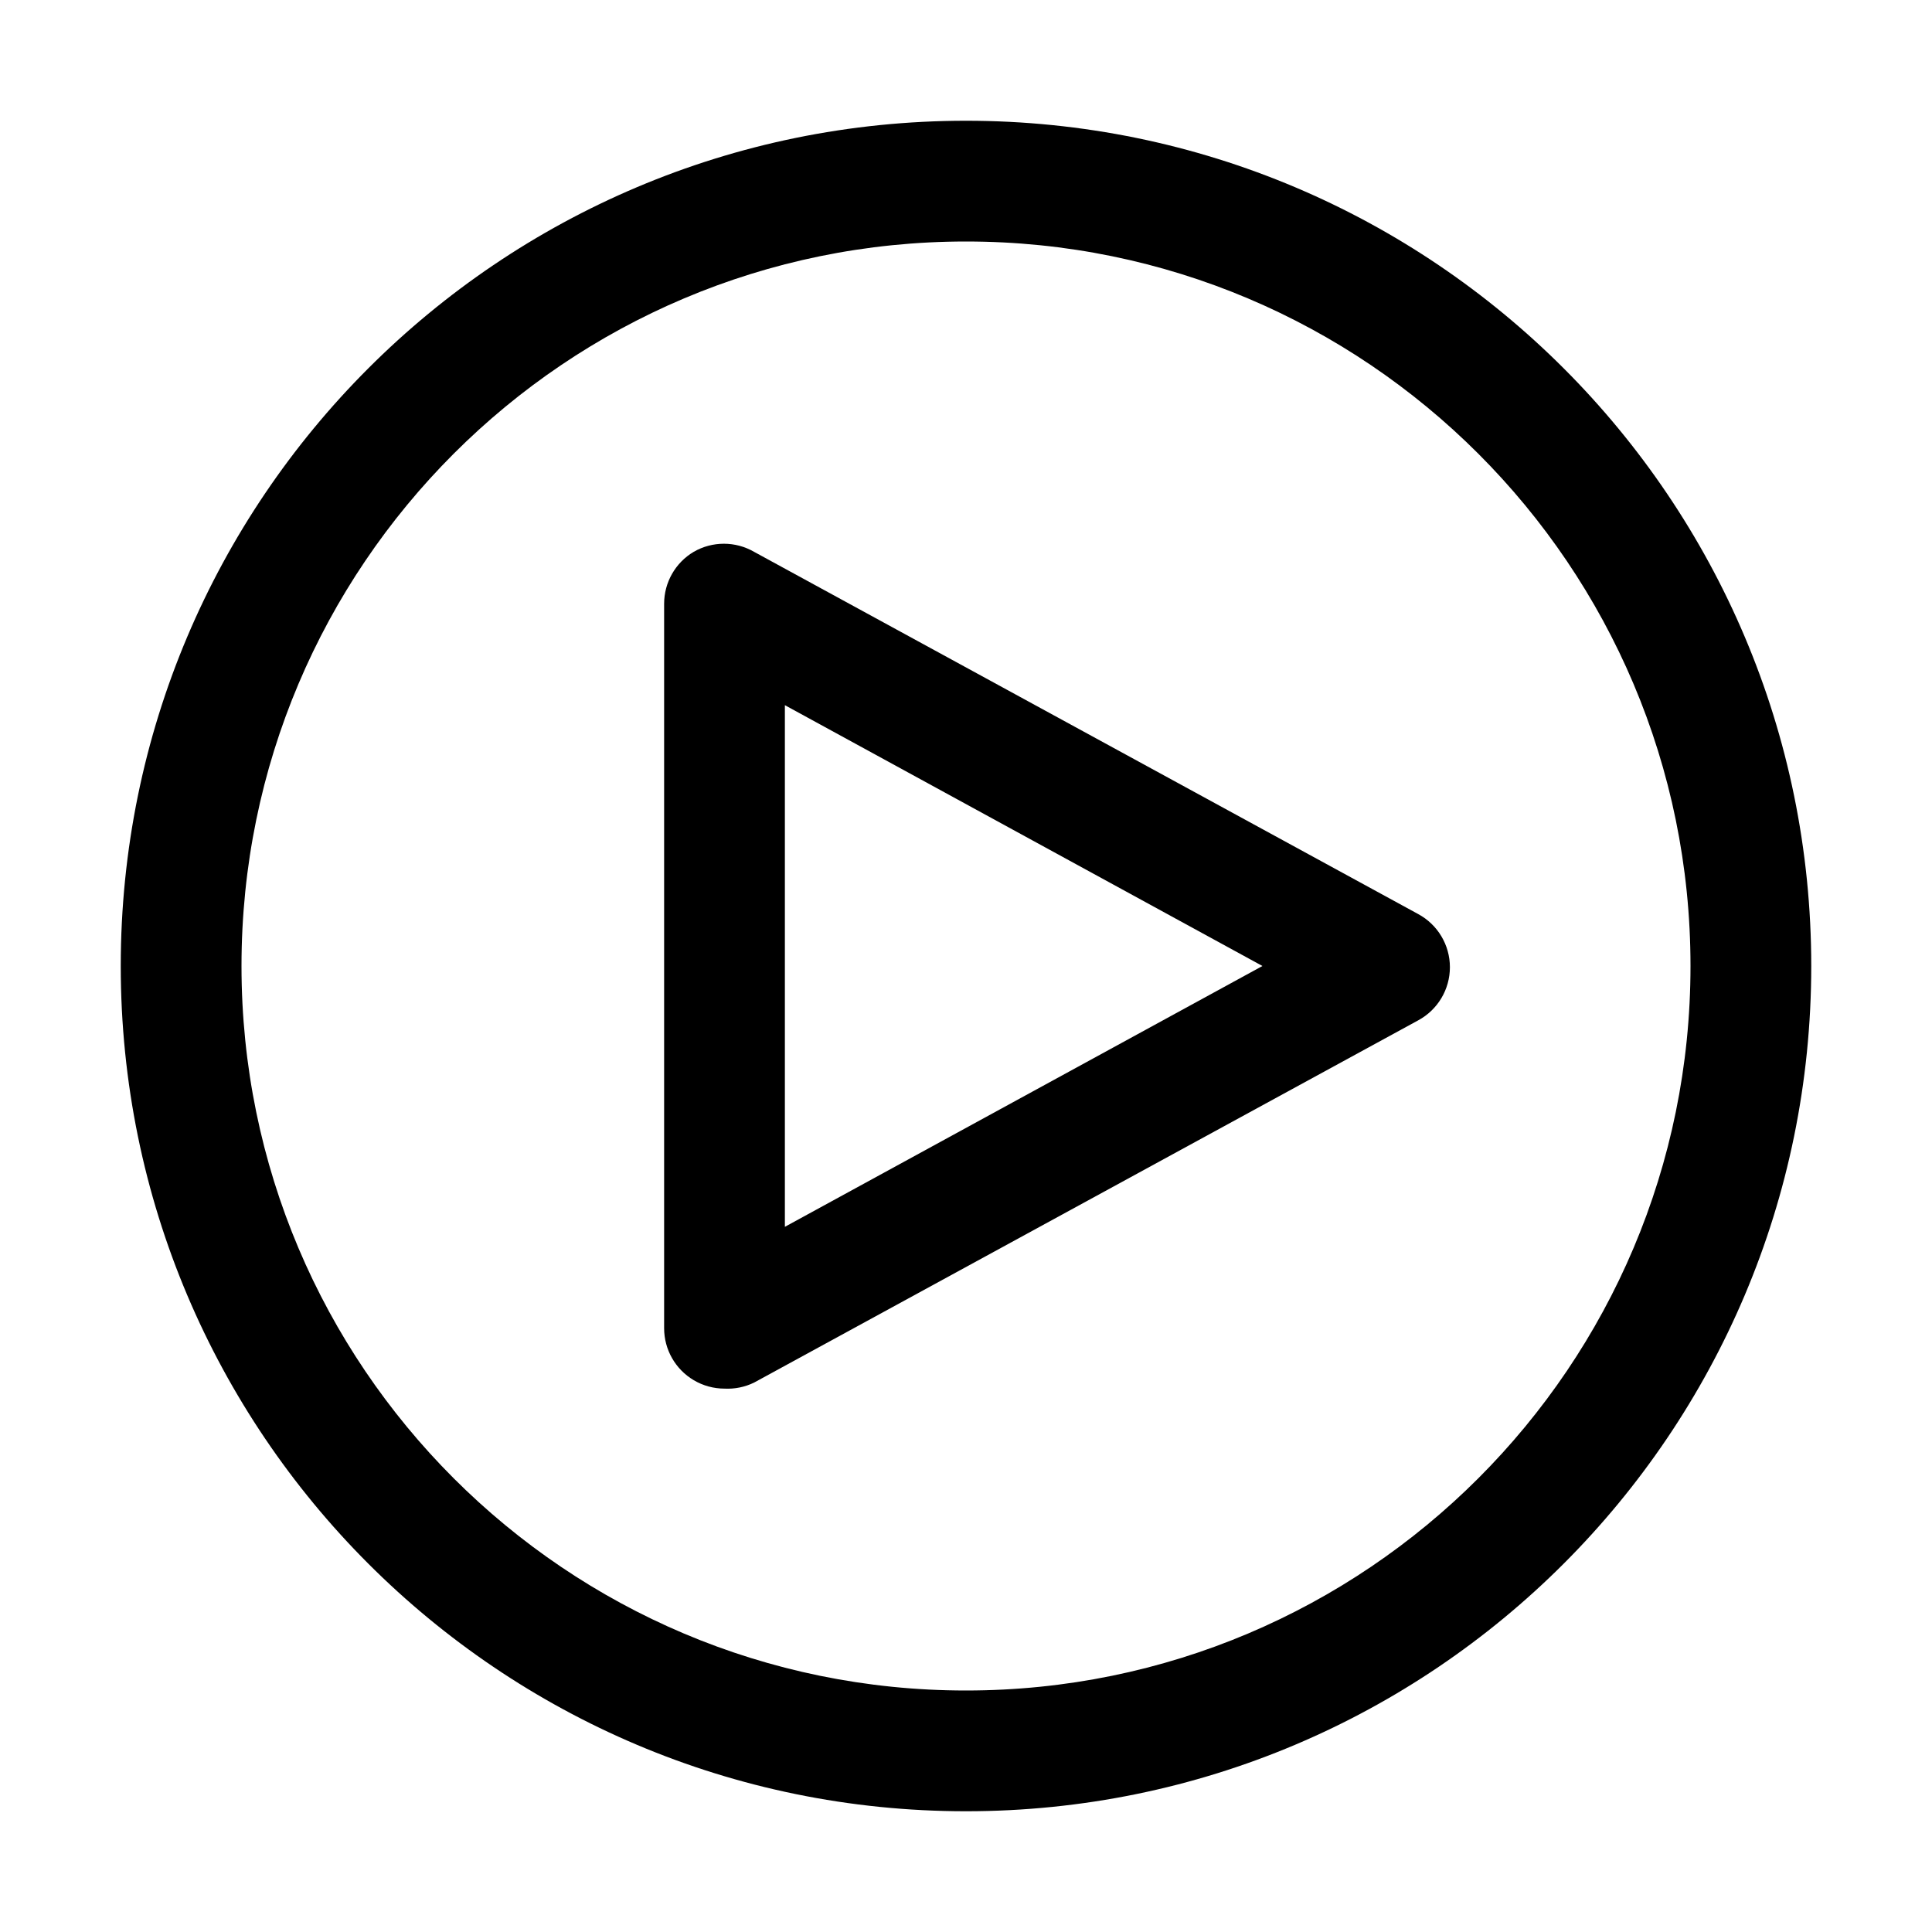
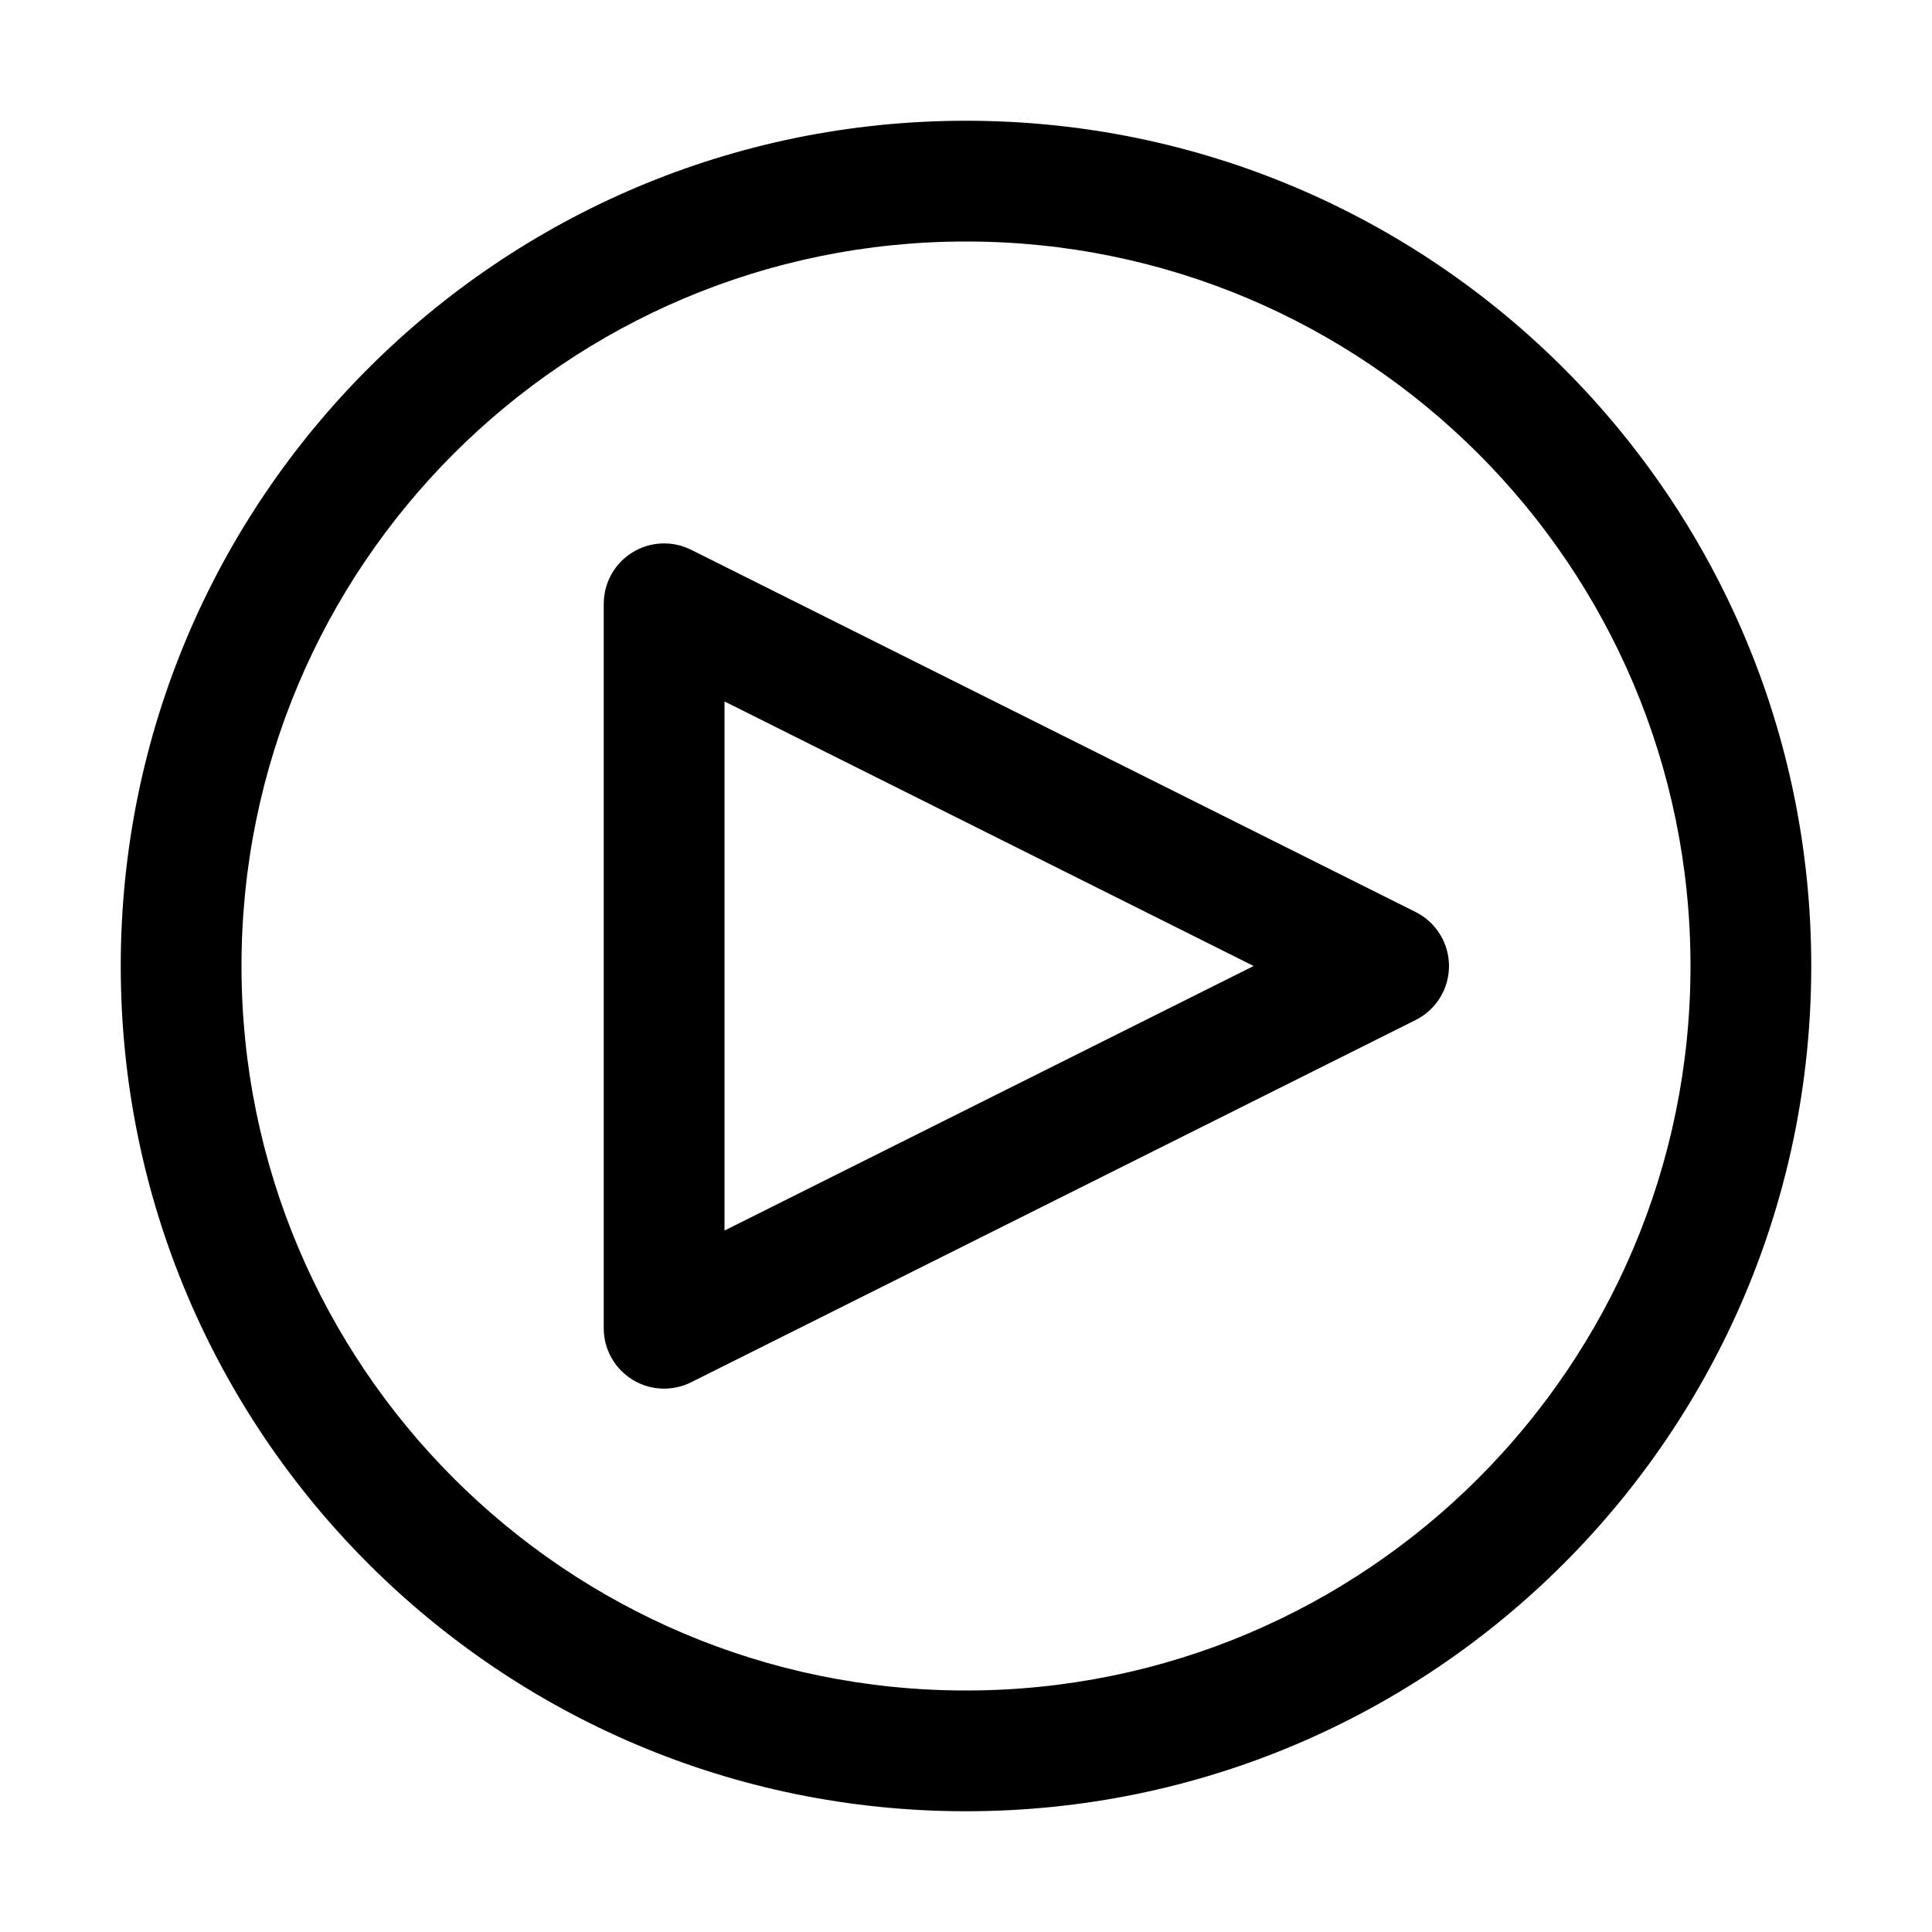
- <svg xmlns="http://www.w3.org/2000/svg" id="icon" viewBox="0 0 32 32">
+ <svg xmlns="http://www.w3.org/2000/svg" id="icon" width="32" height="32" viewBox="0 0 32 32">
  <defs>
-     <style>.cls-1{fill:none;}</style>
+     <style>
+       .cls-1 {
+         fill: none;
+       }
+     </style>
  </defs>
+   <path d="M11,23a1,1,0,0,1-1-1V10a1,1,0,0,1,1.447-.894l12,6a1,1,0,0,1,0,1.789l-12,6A1.001,1.001,0,0,1,11,23Zm1-11.382v8.764L20.764,16Z" />
  <path d="M16,4A12,12,0,1,1,4,16,12,12,0,0,1,16,4m0-2A14,14,0,1,0,30,16,14,14,0,0,0,16,2Z" />
-   <path d="M12,23a1,1,0,0,1-.51-.14A1,1,0,0,1,11,22V10a1,1,0,0,1,.49-.86,1,1,0,0,1,1,0l11,6a1,1,0,0,1,0,1.76l-11,6A1,1,0,0,1,12,23Zm1-11.32v8.64L20.91,16Z" />
  <rect id="_Transparent_Rectangle_" data-name="&lt;Transparent Rectangle&gt;" class="cls-1" width="32" height="32" />
</svg>
